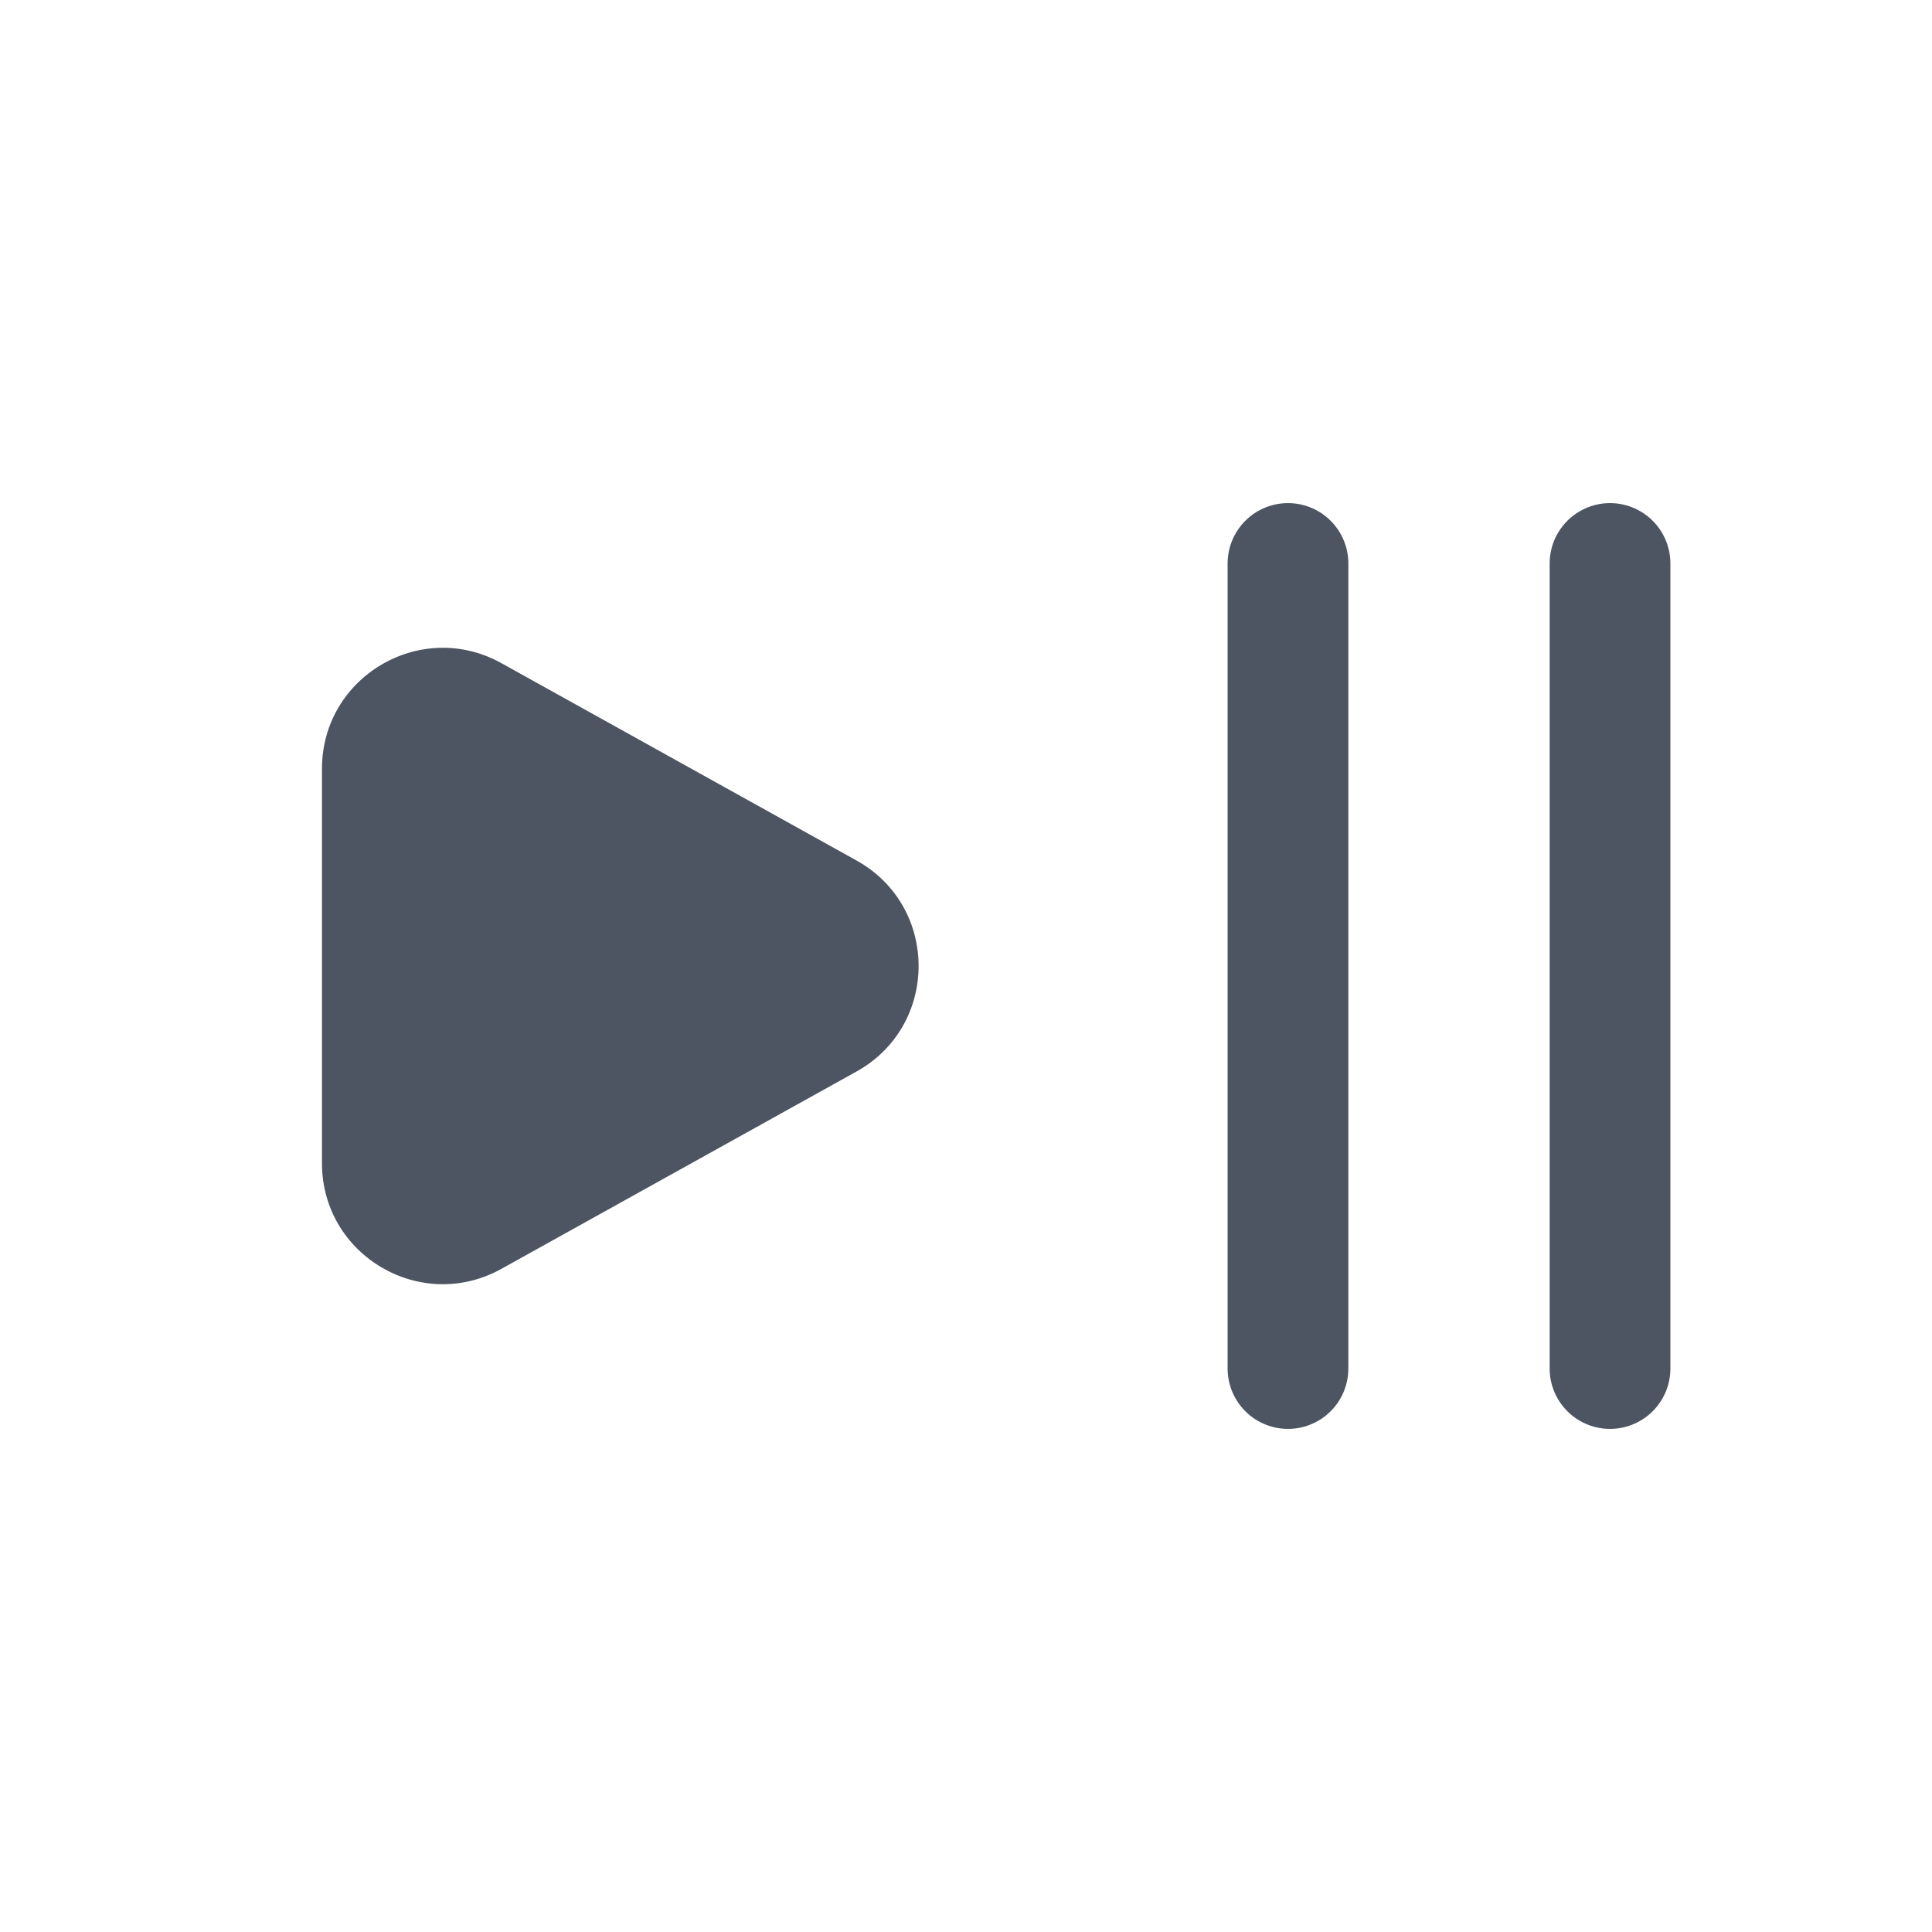
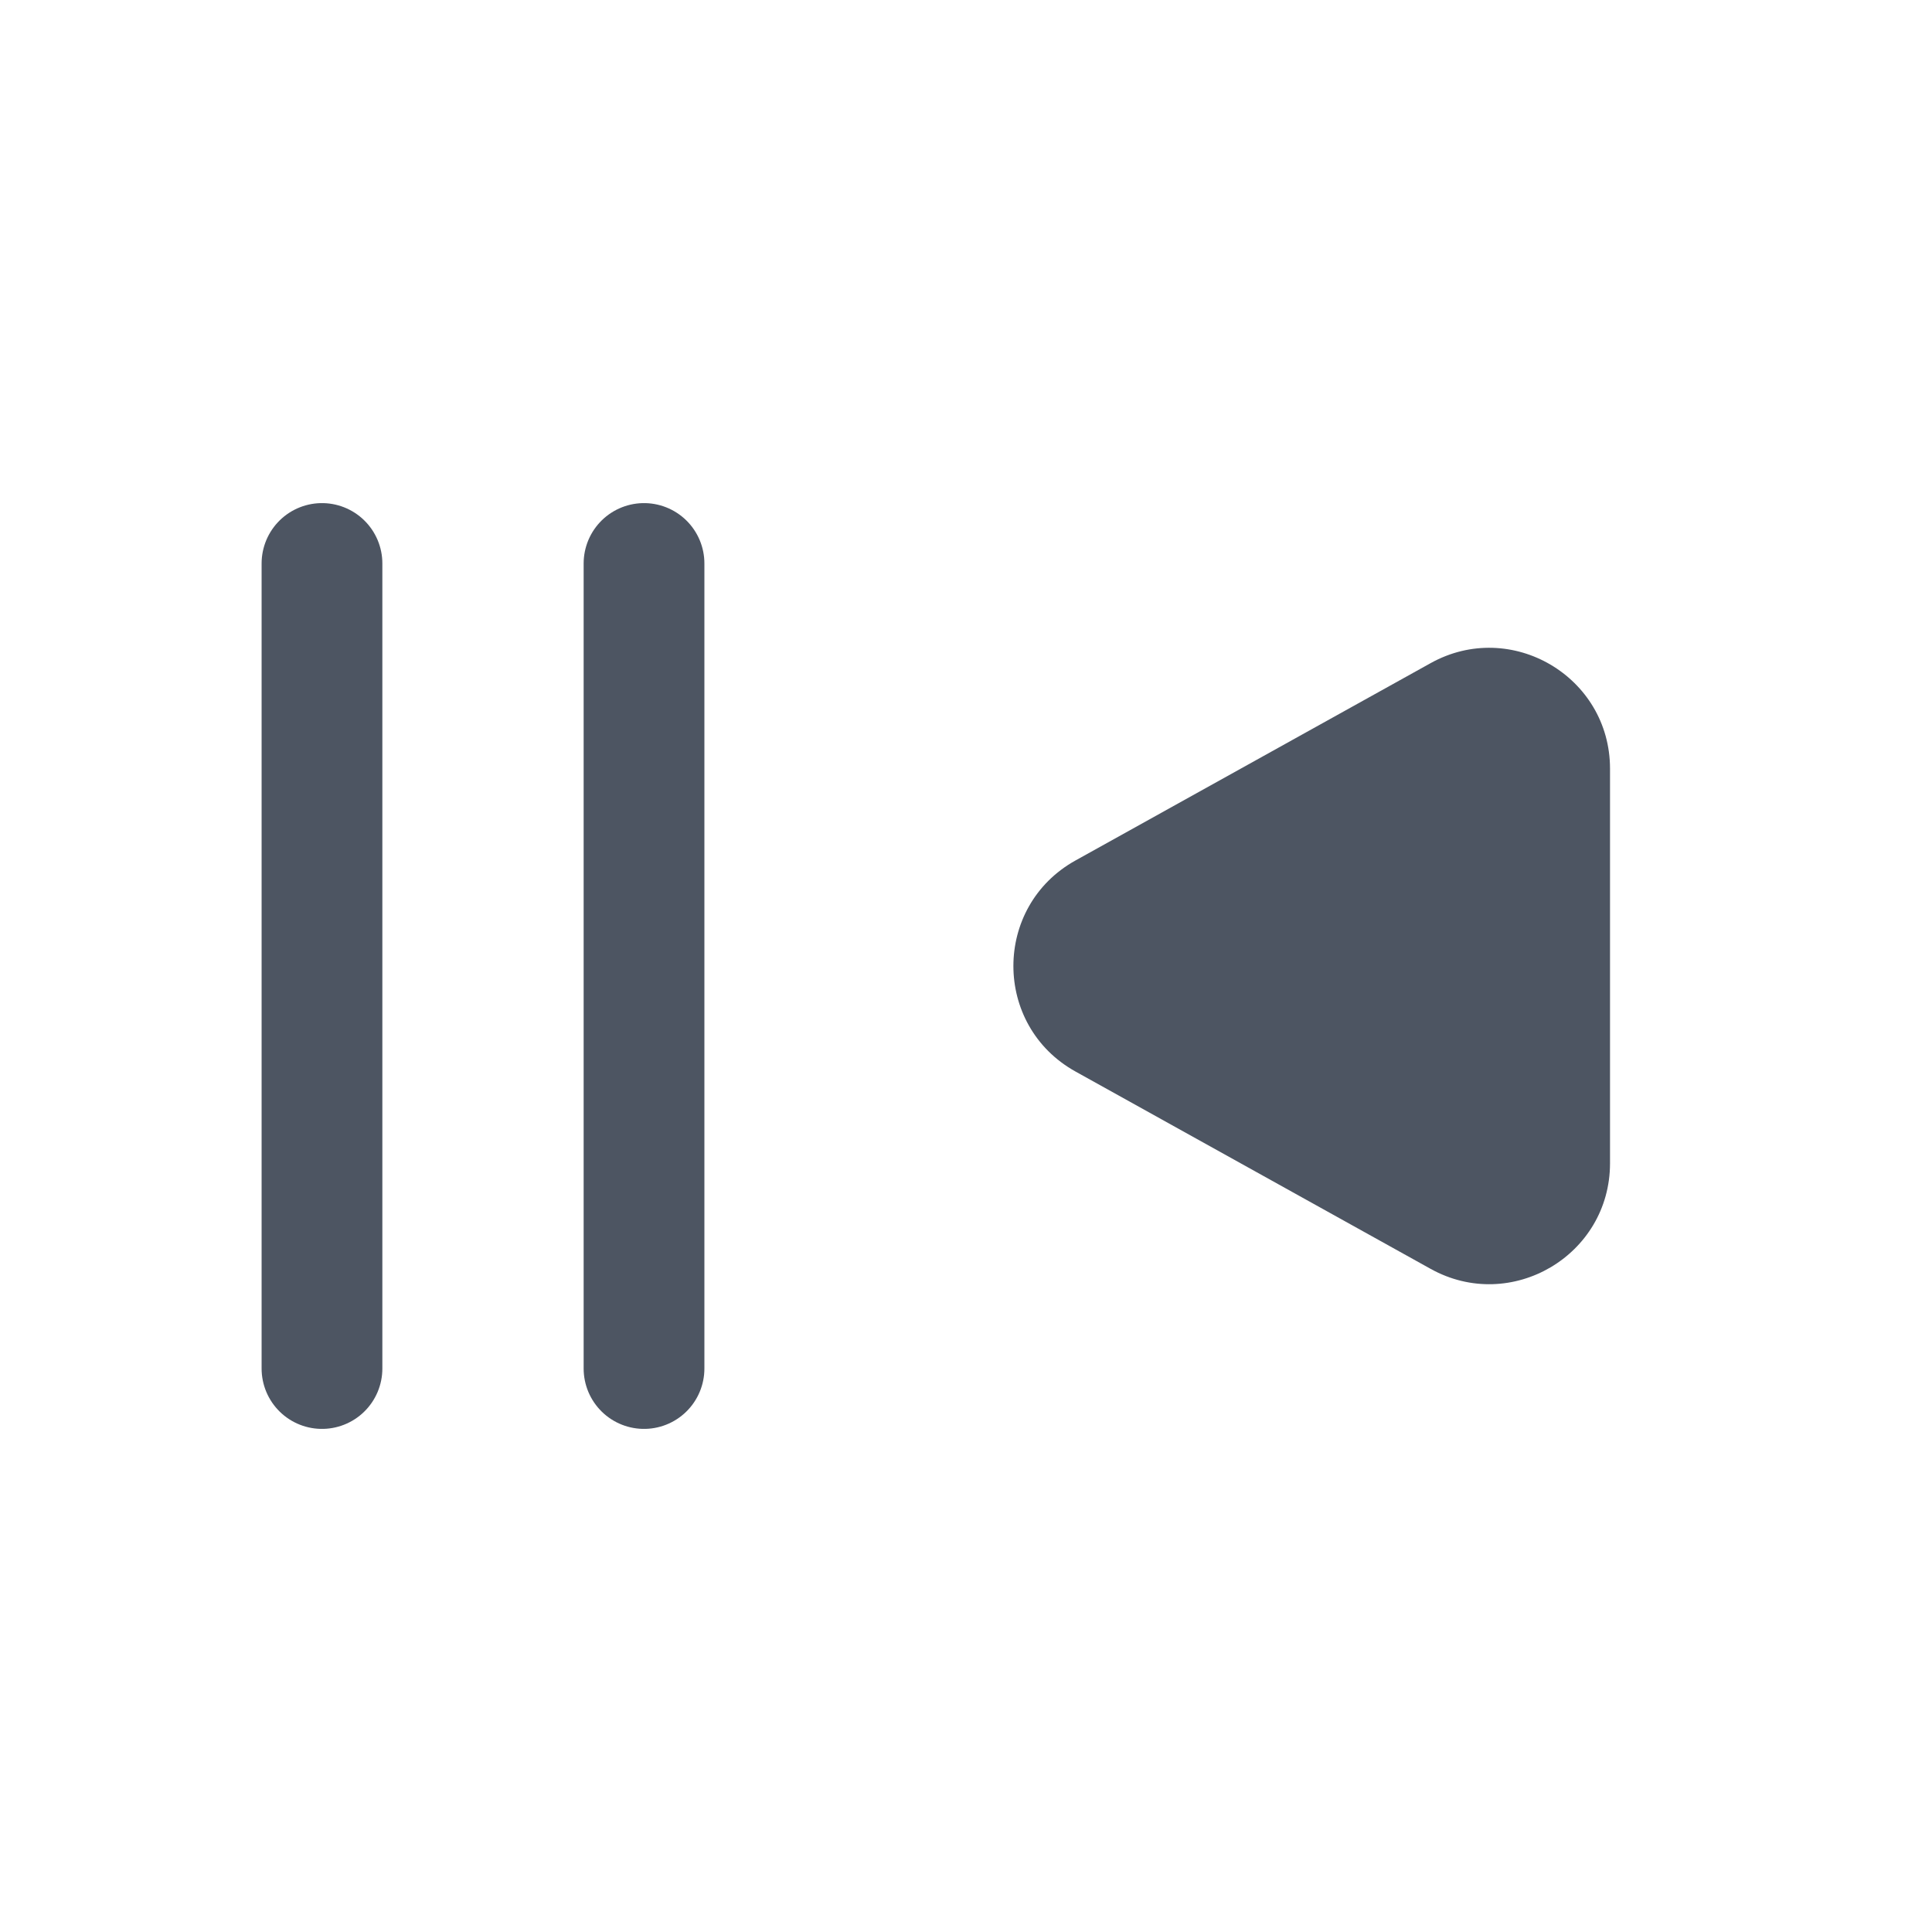
<svg xmlns="http://www.w3.org/2000/svg" width="32" height="32" viewBox="0 0 32 32" fill="none">
-   <path d="M14.186 14.252L8.305 10.984C6.972 10.243 5.333 11.207 5.333 12.732V19.268C5.333 20.793 6.972 21.757 8.305 21.016L14.186 17.748C15.558 16.986 15.558 15.014 14.186 14.252Z" fill="#4D5562" />
-   <path d="M21.333 22.667L21.333 9.333" stroke="#4D5562" stroke-width="2" stroke-linecap="round" />
-   <path d="M26.667 22.667L26.667 9.333" stroke="#4D5562" stroke-width="2" stroke-linecap="round" />
+   <path d="M17.814 14.252L23.695 10.984C25.028 10.243 26.667 11.207 26.667 12.732V19.268C26.667 20.793 25.028 21.757 23.695 21.016L17.814 17.748C16.442 16.986 16.442 15.014 17.814 14.252Z" fill="#4D5562" />
+   <path d="M10.667 22.667L10.667 9.333" stroke="#4D5562" stroke-width="2" stroke-linecap="round" />
+   <path d="M5.333 22.667L5.333 9.333" stroke="#4D5562" stroke-width="2" stroke-linecap="round" />
</svg>
